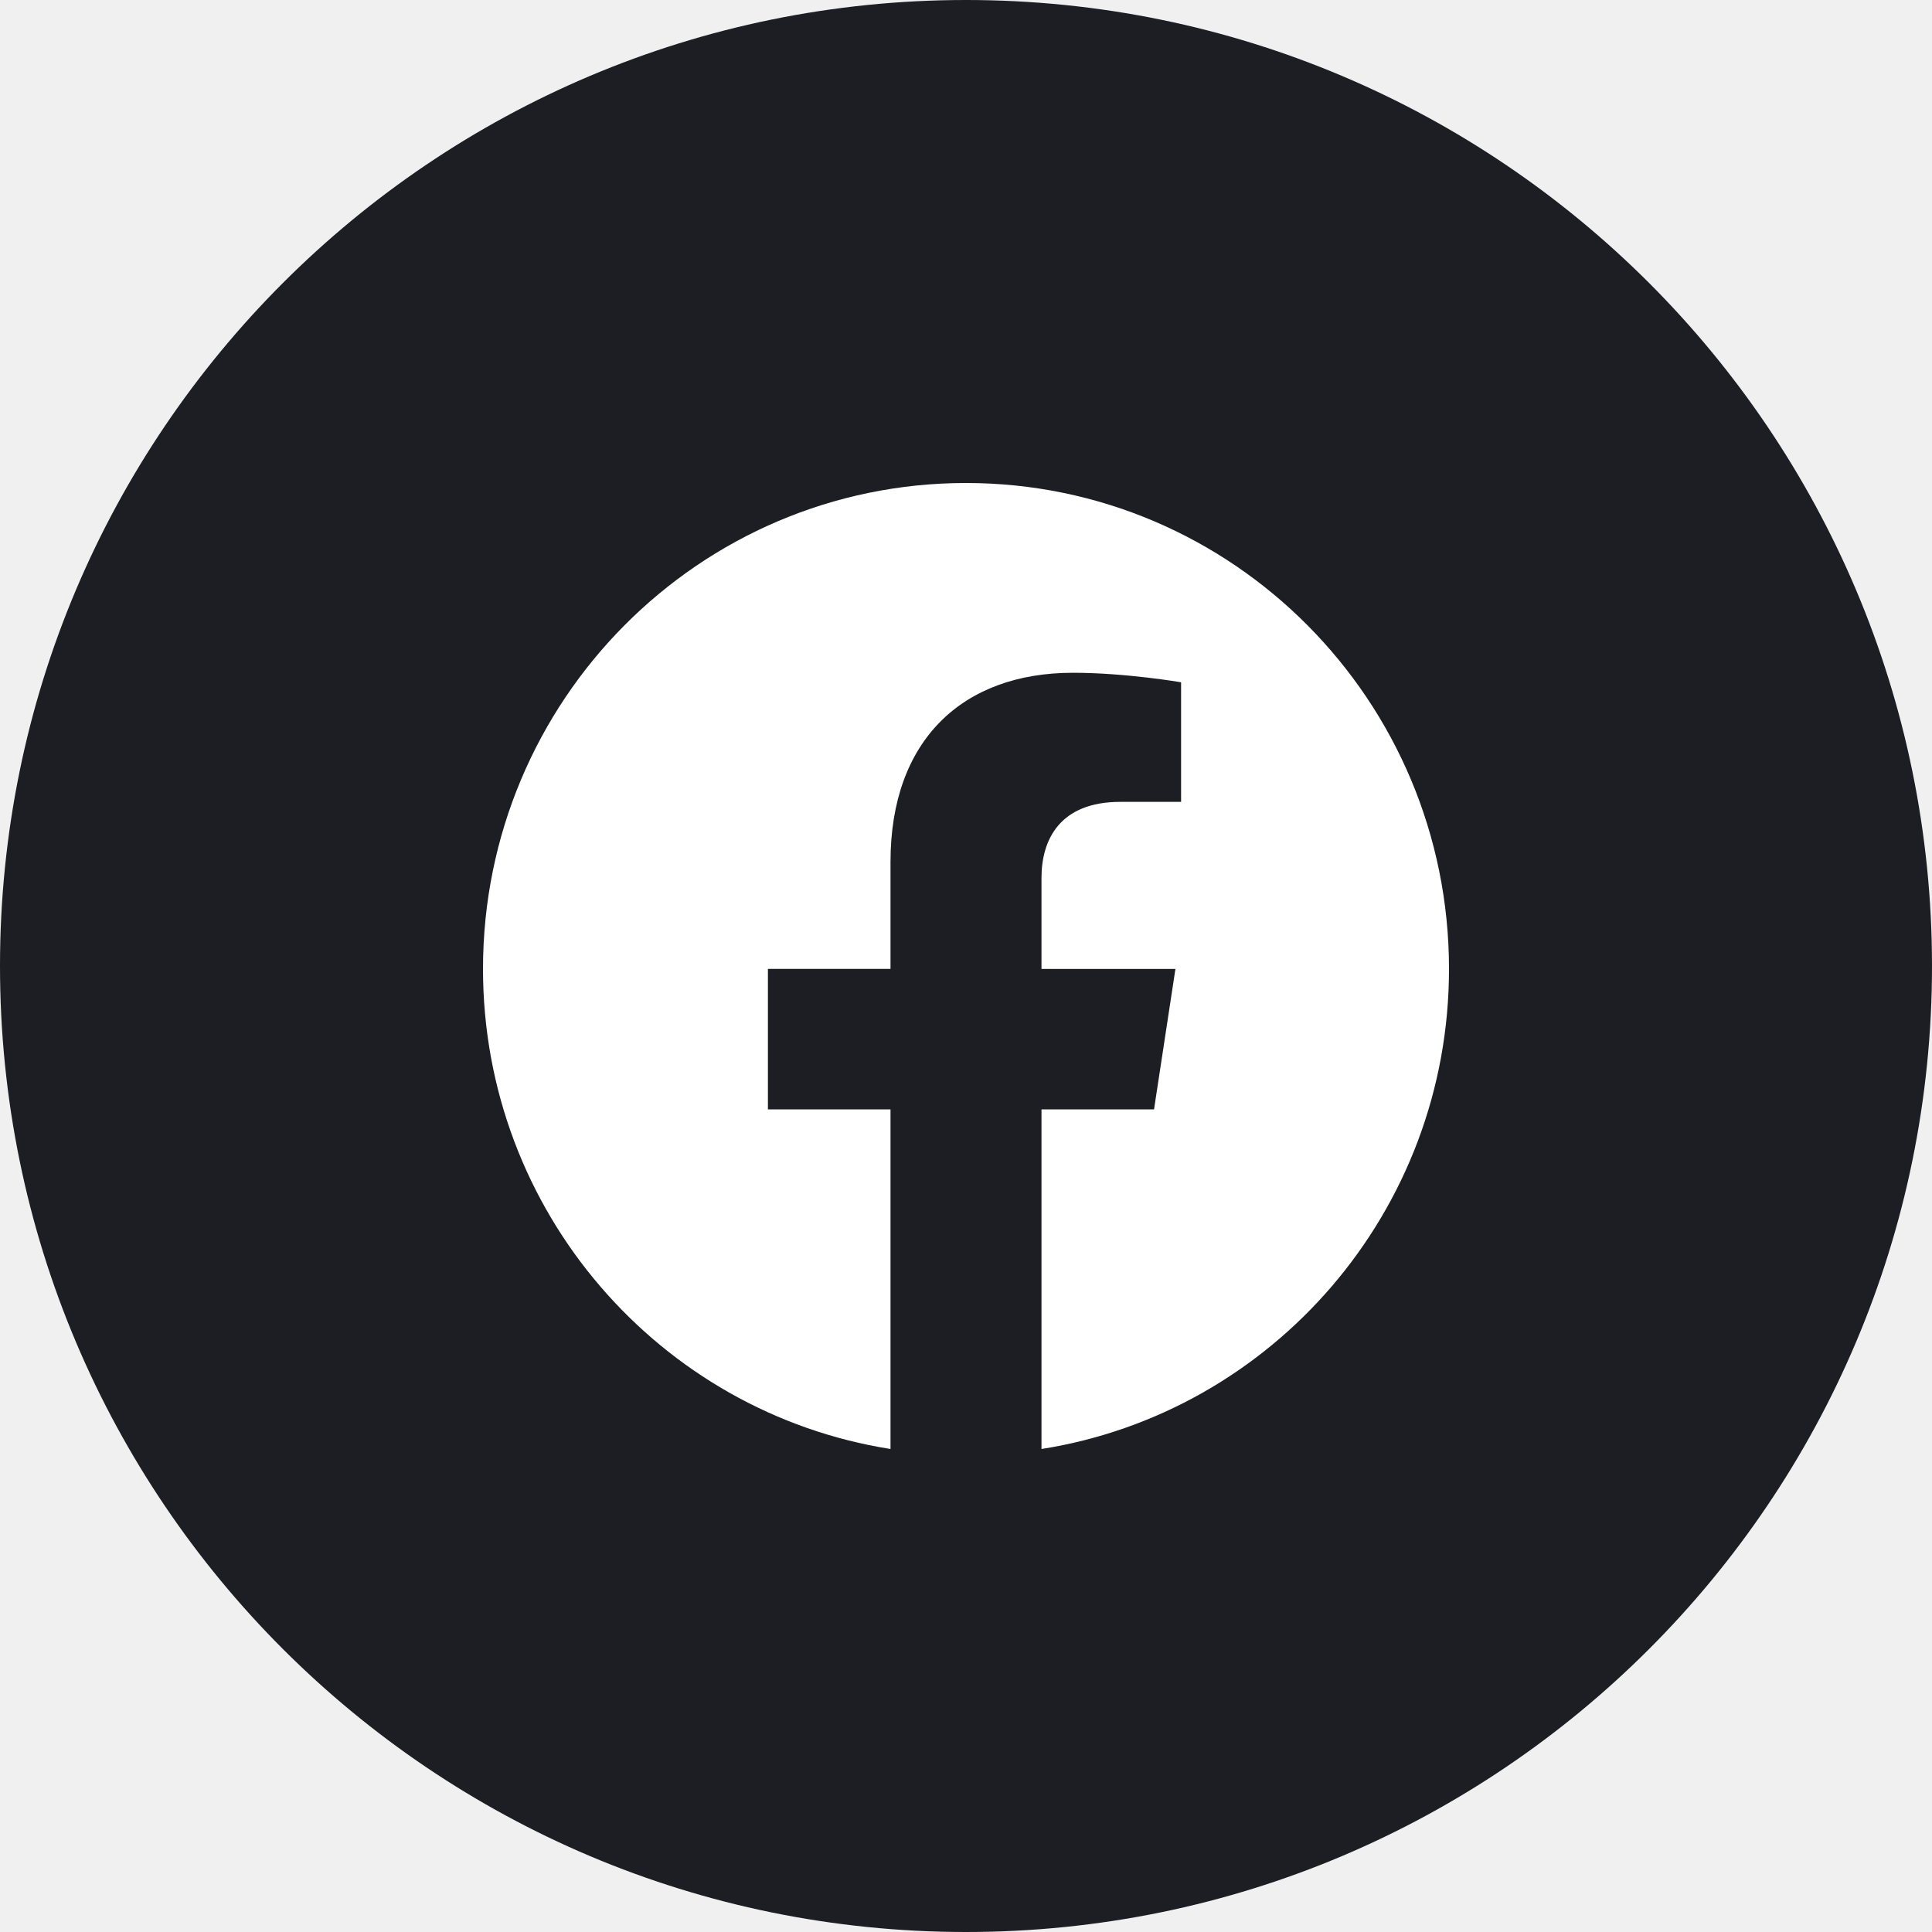
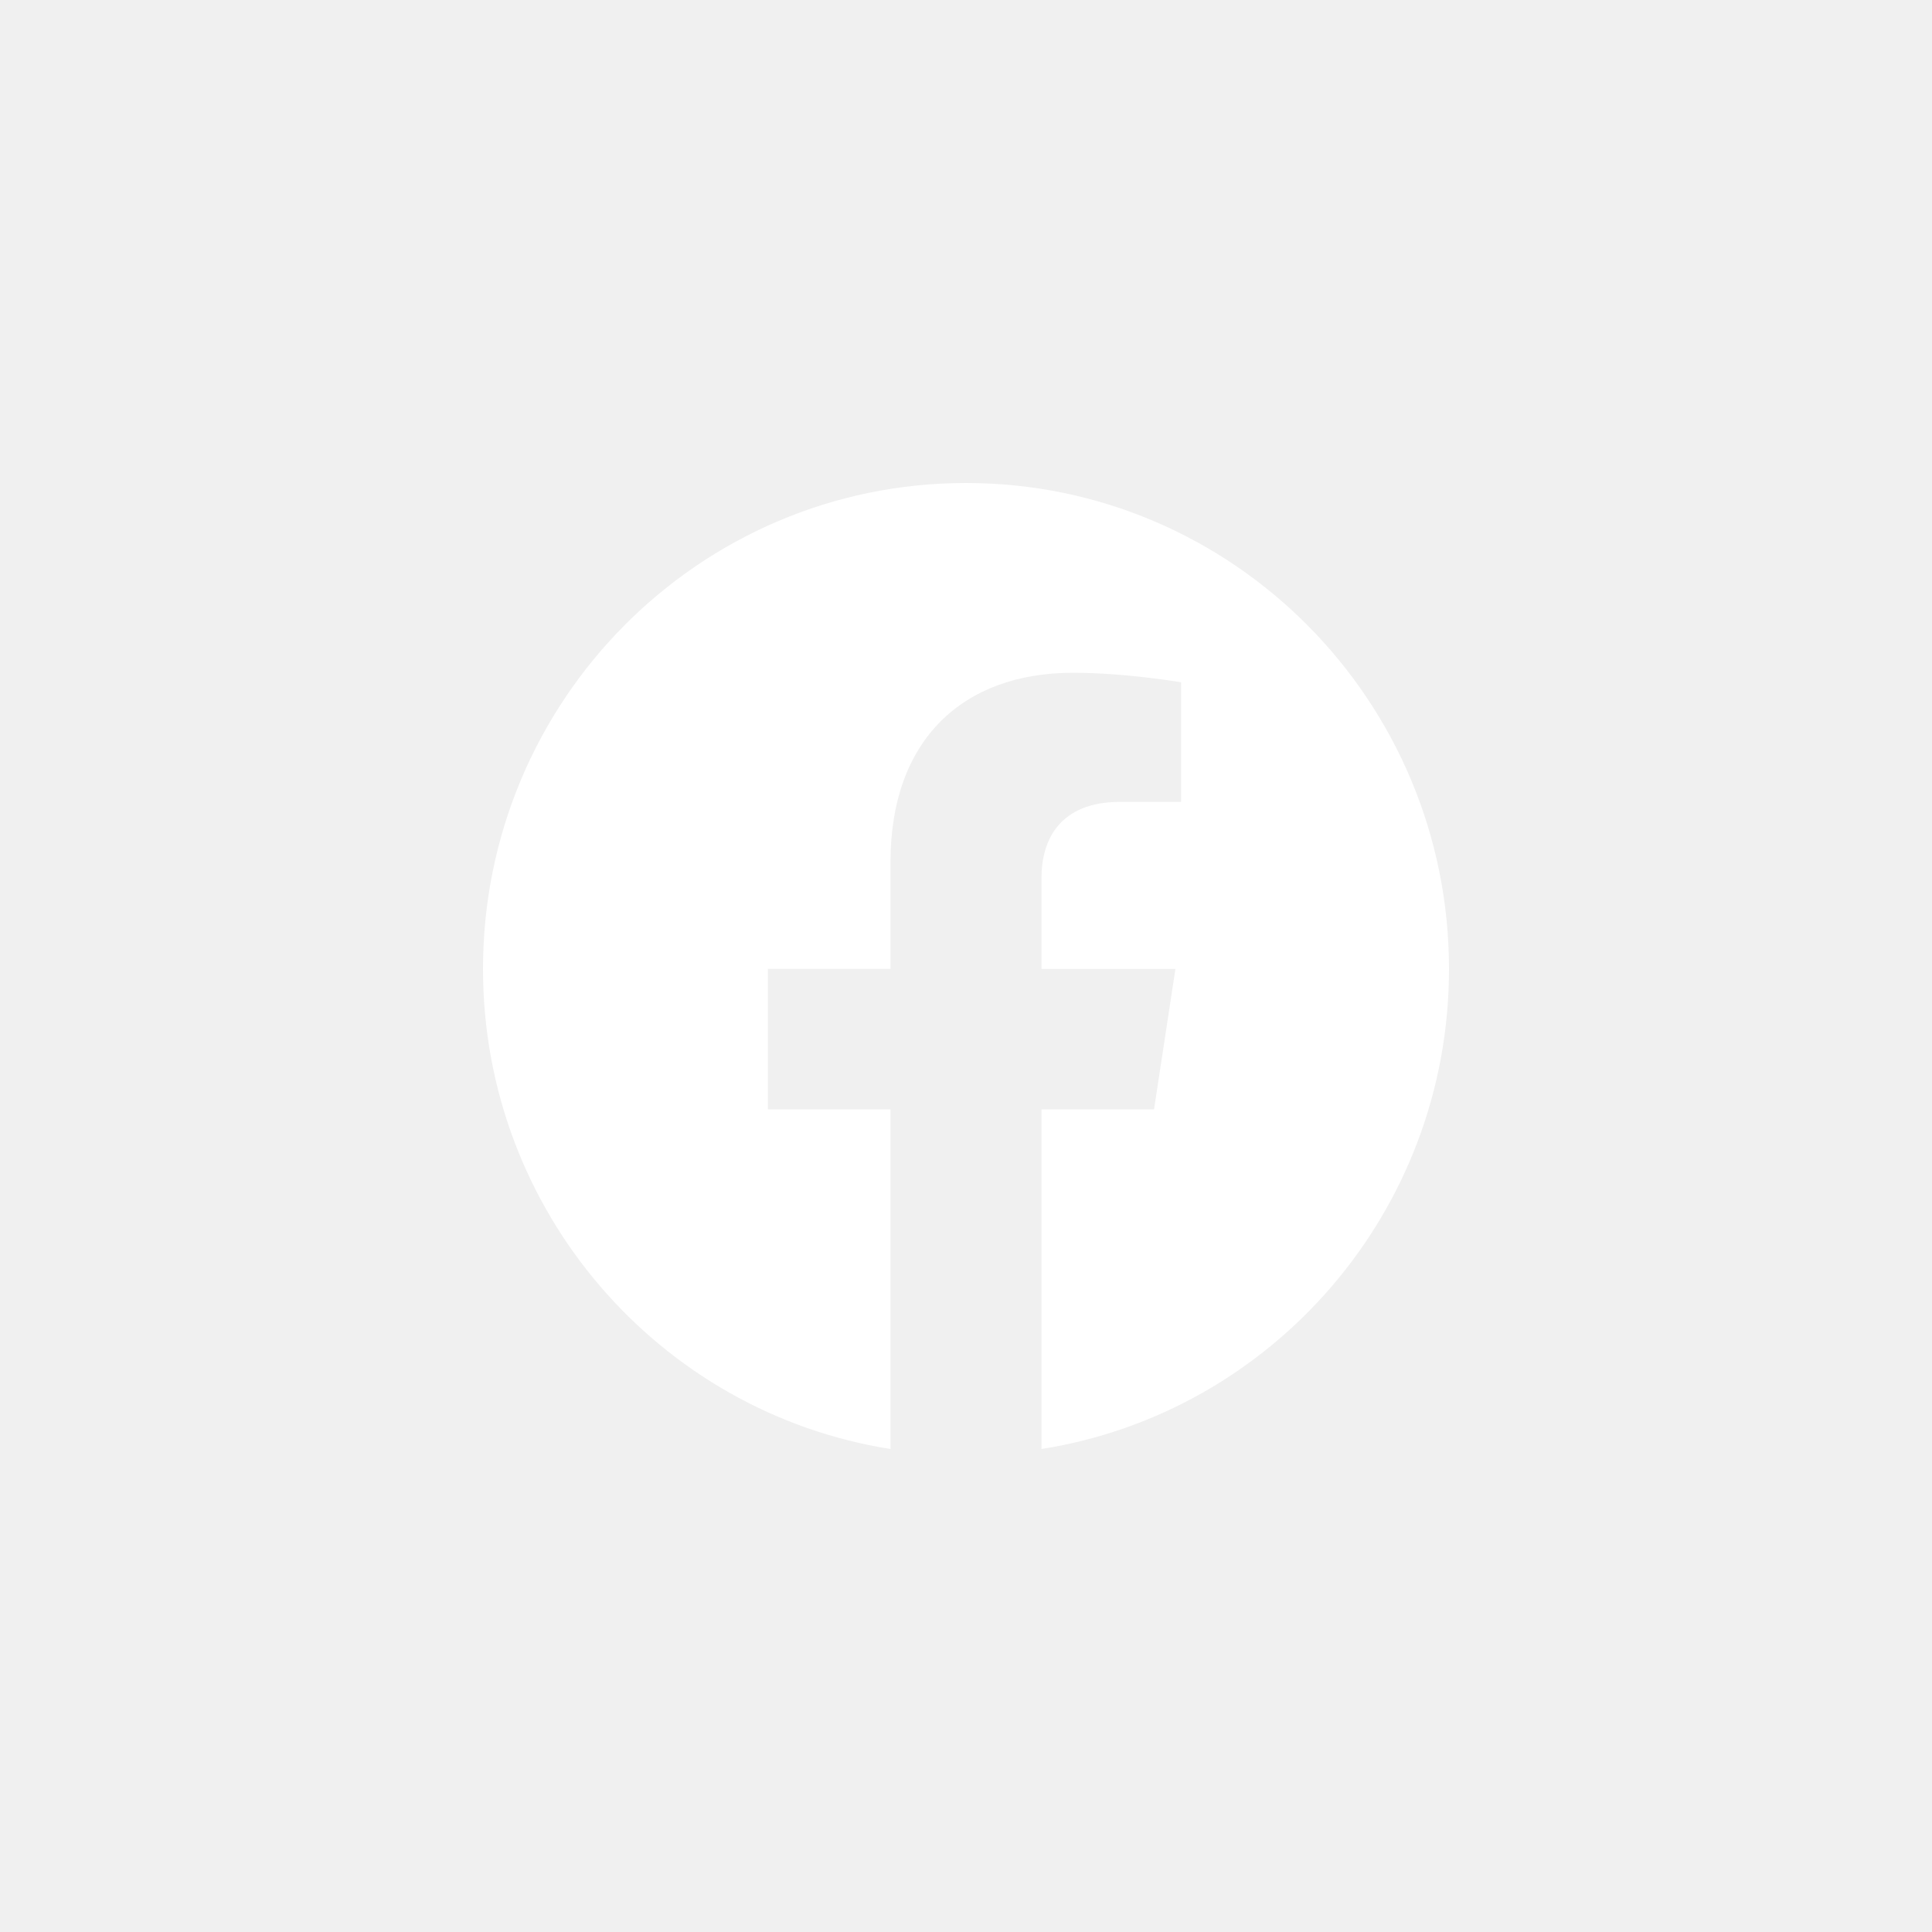
<svg xmlns="http://www.w3.org/2000/svg" width="40" height="40" viewBox="0 0 40 40" fill="none">
-   <rect width="40" height="40" rx="20" fill="#1C1E24" />
  <path d="M30 20.061C30 14.504 25.523 10 20 10C14.477 10 10 14.504 10 20.061C10 25.083 13.656 29.245 18.437 30V22.969H15.899V20.06H18.437V17.844C18.437 15.323 19.93 13.929 22.215 13.929C23.308 13.929 24.453 14.126 24.453 14.126V16.602H23.191C21.949 16.602 21.563 17.378 21.563 18.174V20.061H24.336L23.893 22.969H21.563V30C26.344 29.245 30 25.083 30 20.061Z" fill="white" />
</svg>
